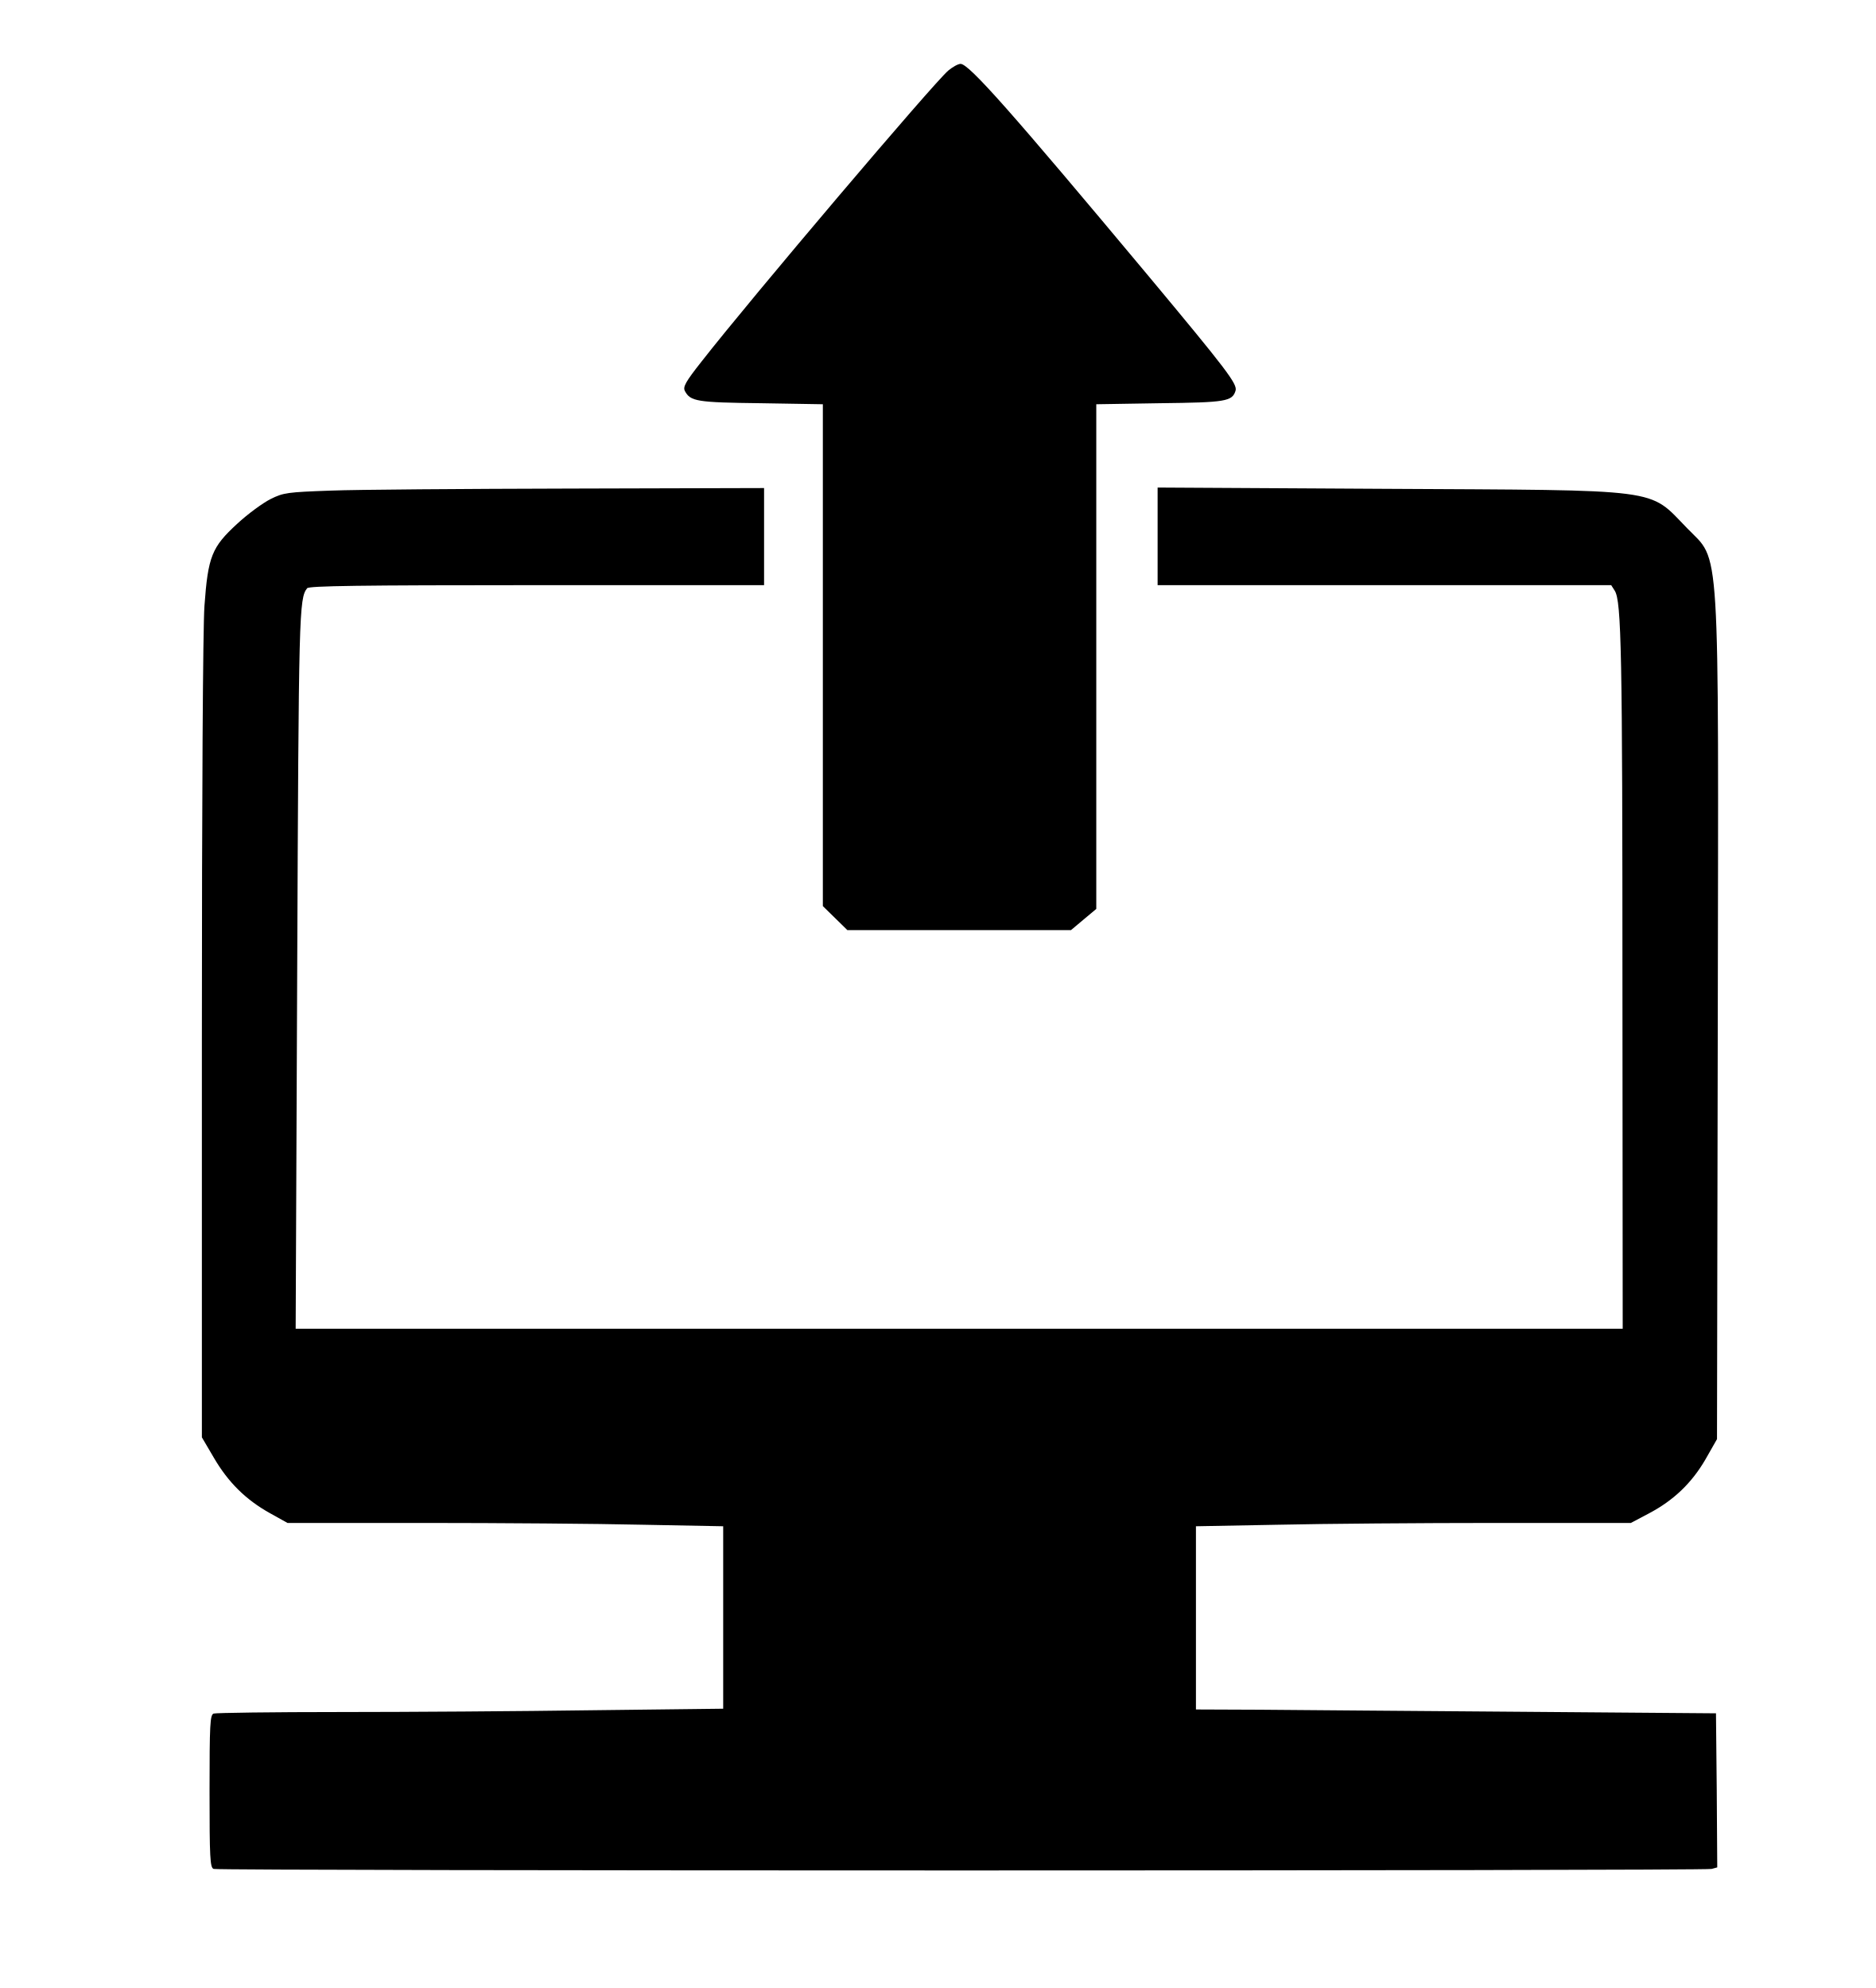
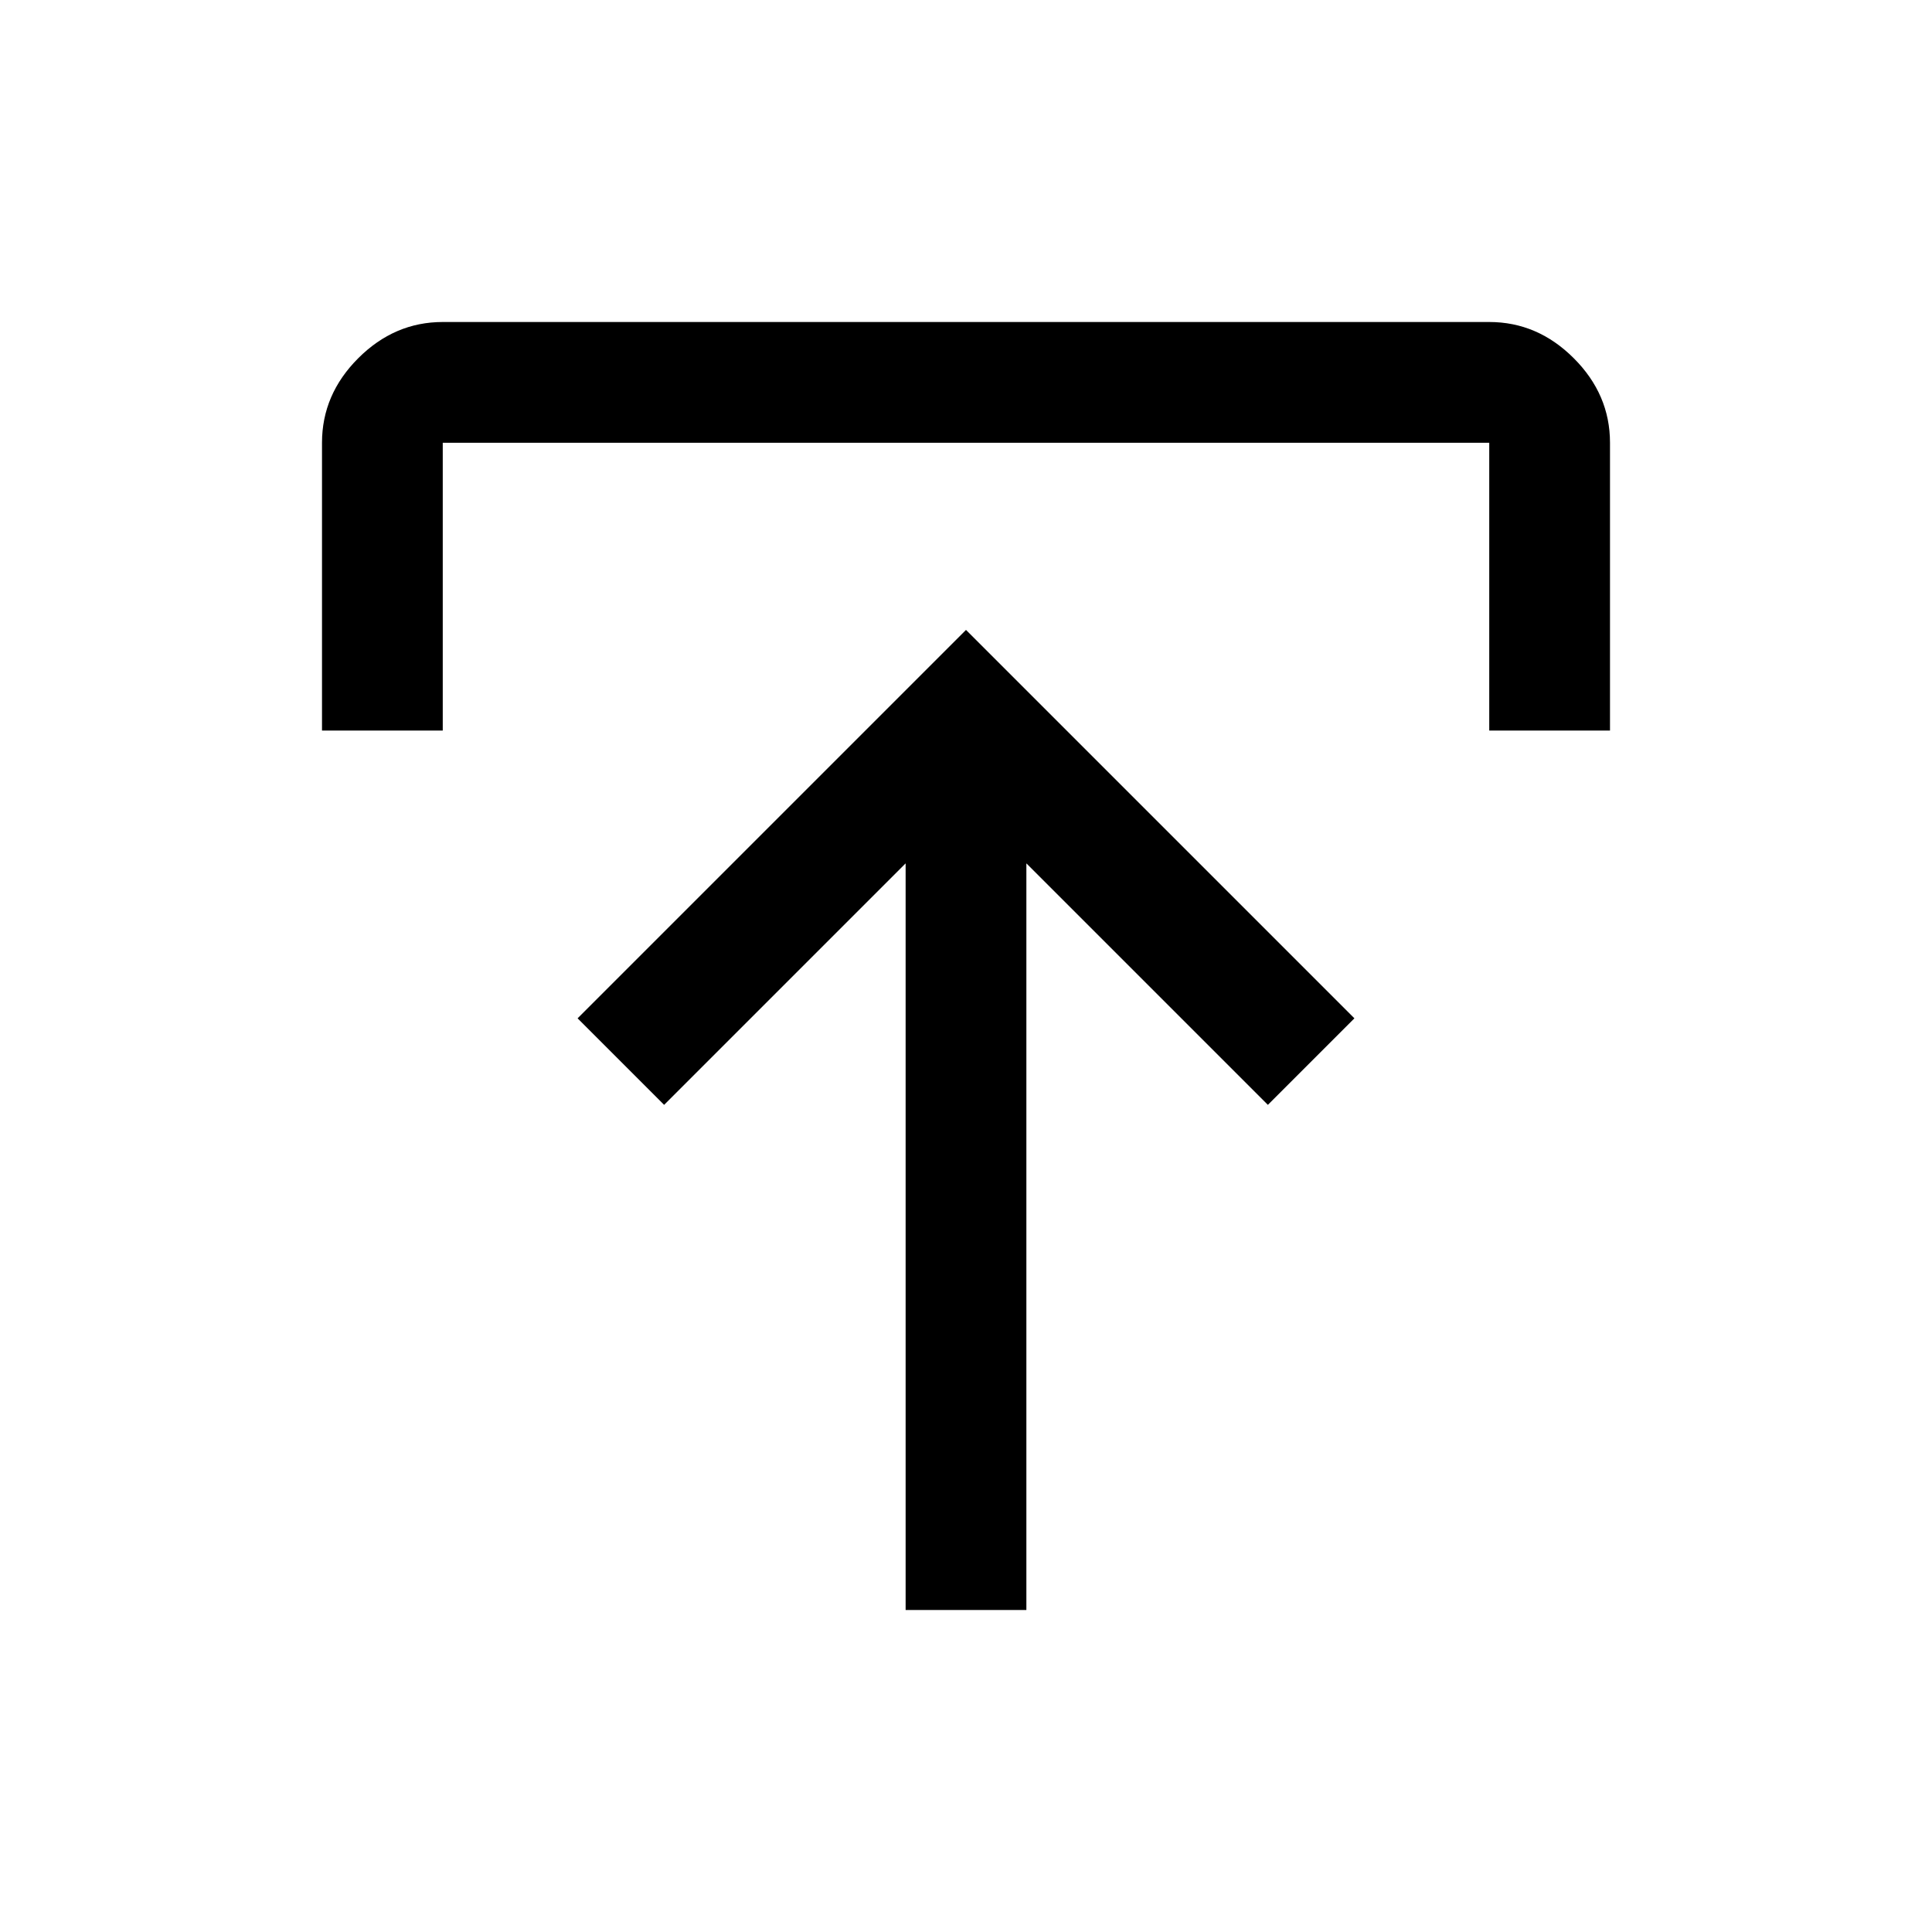
- <svg xmlns="http://www.w3.org/2000/svg" version="1.0" width="734pt" height="778pt" viewBox="0 0 734 778" preserveAspectRatio="xMidYMid meet">
-   <g transform="translate(0,778) scale(0.1,-0.1)" fill="#000000" stroke="none">
-     <path d="M3711 7504 c-57 -48 -772 -891 -965 -1138 -64 -81 -74 -100 -66 -116 22 -41 46 -45 298 -48 l242 -4 0 -982 0 -982 48 -47 48 -47 438 0 437 0 50 42 49 41 0 988 0 987 248 4 c259 3 284 7 297 49 8 26 -35 82 -340 448 -537 643 -703 831 -736 831 -10 0 -31 -12 -48 -26z" />
-     <path d="M1294 5860 c-169 -6 -185 -8 -235 -33 -30 -15 -89 -58 -131 -97 -99 -91 -114 -127 -128 -322 -6 -89 -10 -734 -10 -1698 l0 -1555 47 -80 c56 -96 125 -164 218 -216 l70 -39 536 0 c295 0 678 -3 852 -7 l317 -6 0 -357 0 -357 -512 -6 c-281 -4 -726 -7 -989 -7 -262 0 -484 -3 -493 -6 -14 -5 -16 -42 -16 -304 0 -262 2 -299 16 -304 20 -8 5832 -8 5862 0 l22 6 -2 302 -3 301 -765 6 c-421 3 -879 7 -1017 8 l-253 1 0 358 0 359 323 6 c177 4 560 7 851 7 l528 0 70 37 c97 51 168 119 222 212 l45 79 3 1618 c3 1941 11 1811 -120 1947 -154 158 -83 148 -1184 154 l-888 5 0 -191 0 -191 888 0 887 0 14 -22 c26 -42 30 -240 30 -1565 l1 -1323 -2596 0 -2597 0 6 1403 c6 1401 7 1455 39 1495 8 9 200 12 899 12 l889 0 0 190 0 190 -757 -2 c-417 -1 -839 -4 -939 -8z" />
-   </g>
+ <svg xmlns="http://www.w3.org/2000/svg" height="30" viewBox="0 96 960 960" width="30">
+   <path d="M450 896V525L330 645l-43-43 193-193 193 193-43 43-120-120v371h-60ZM160 459V316q0-24 18-42t42-18h520q24 0 42 18t18 42v143h-60V316H220v143h-60Z" />
</svg>
